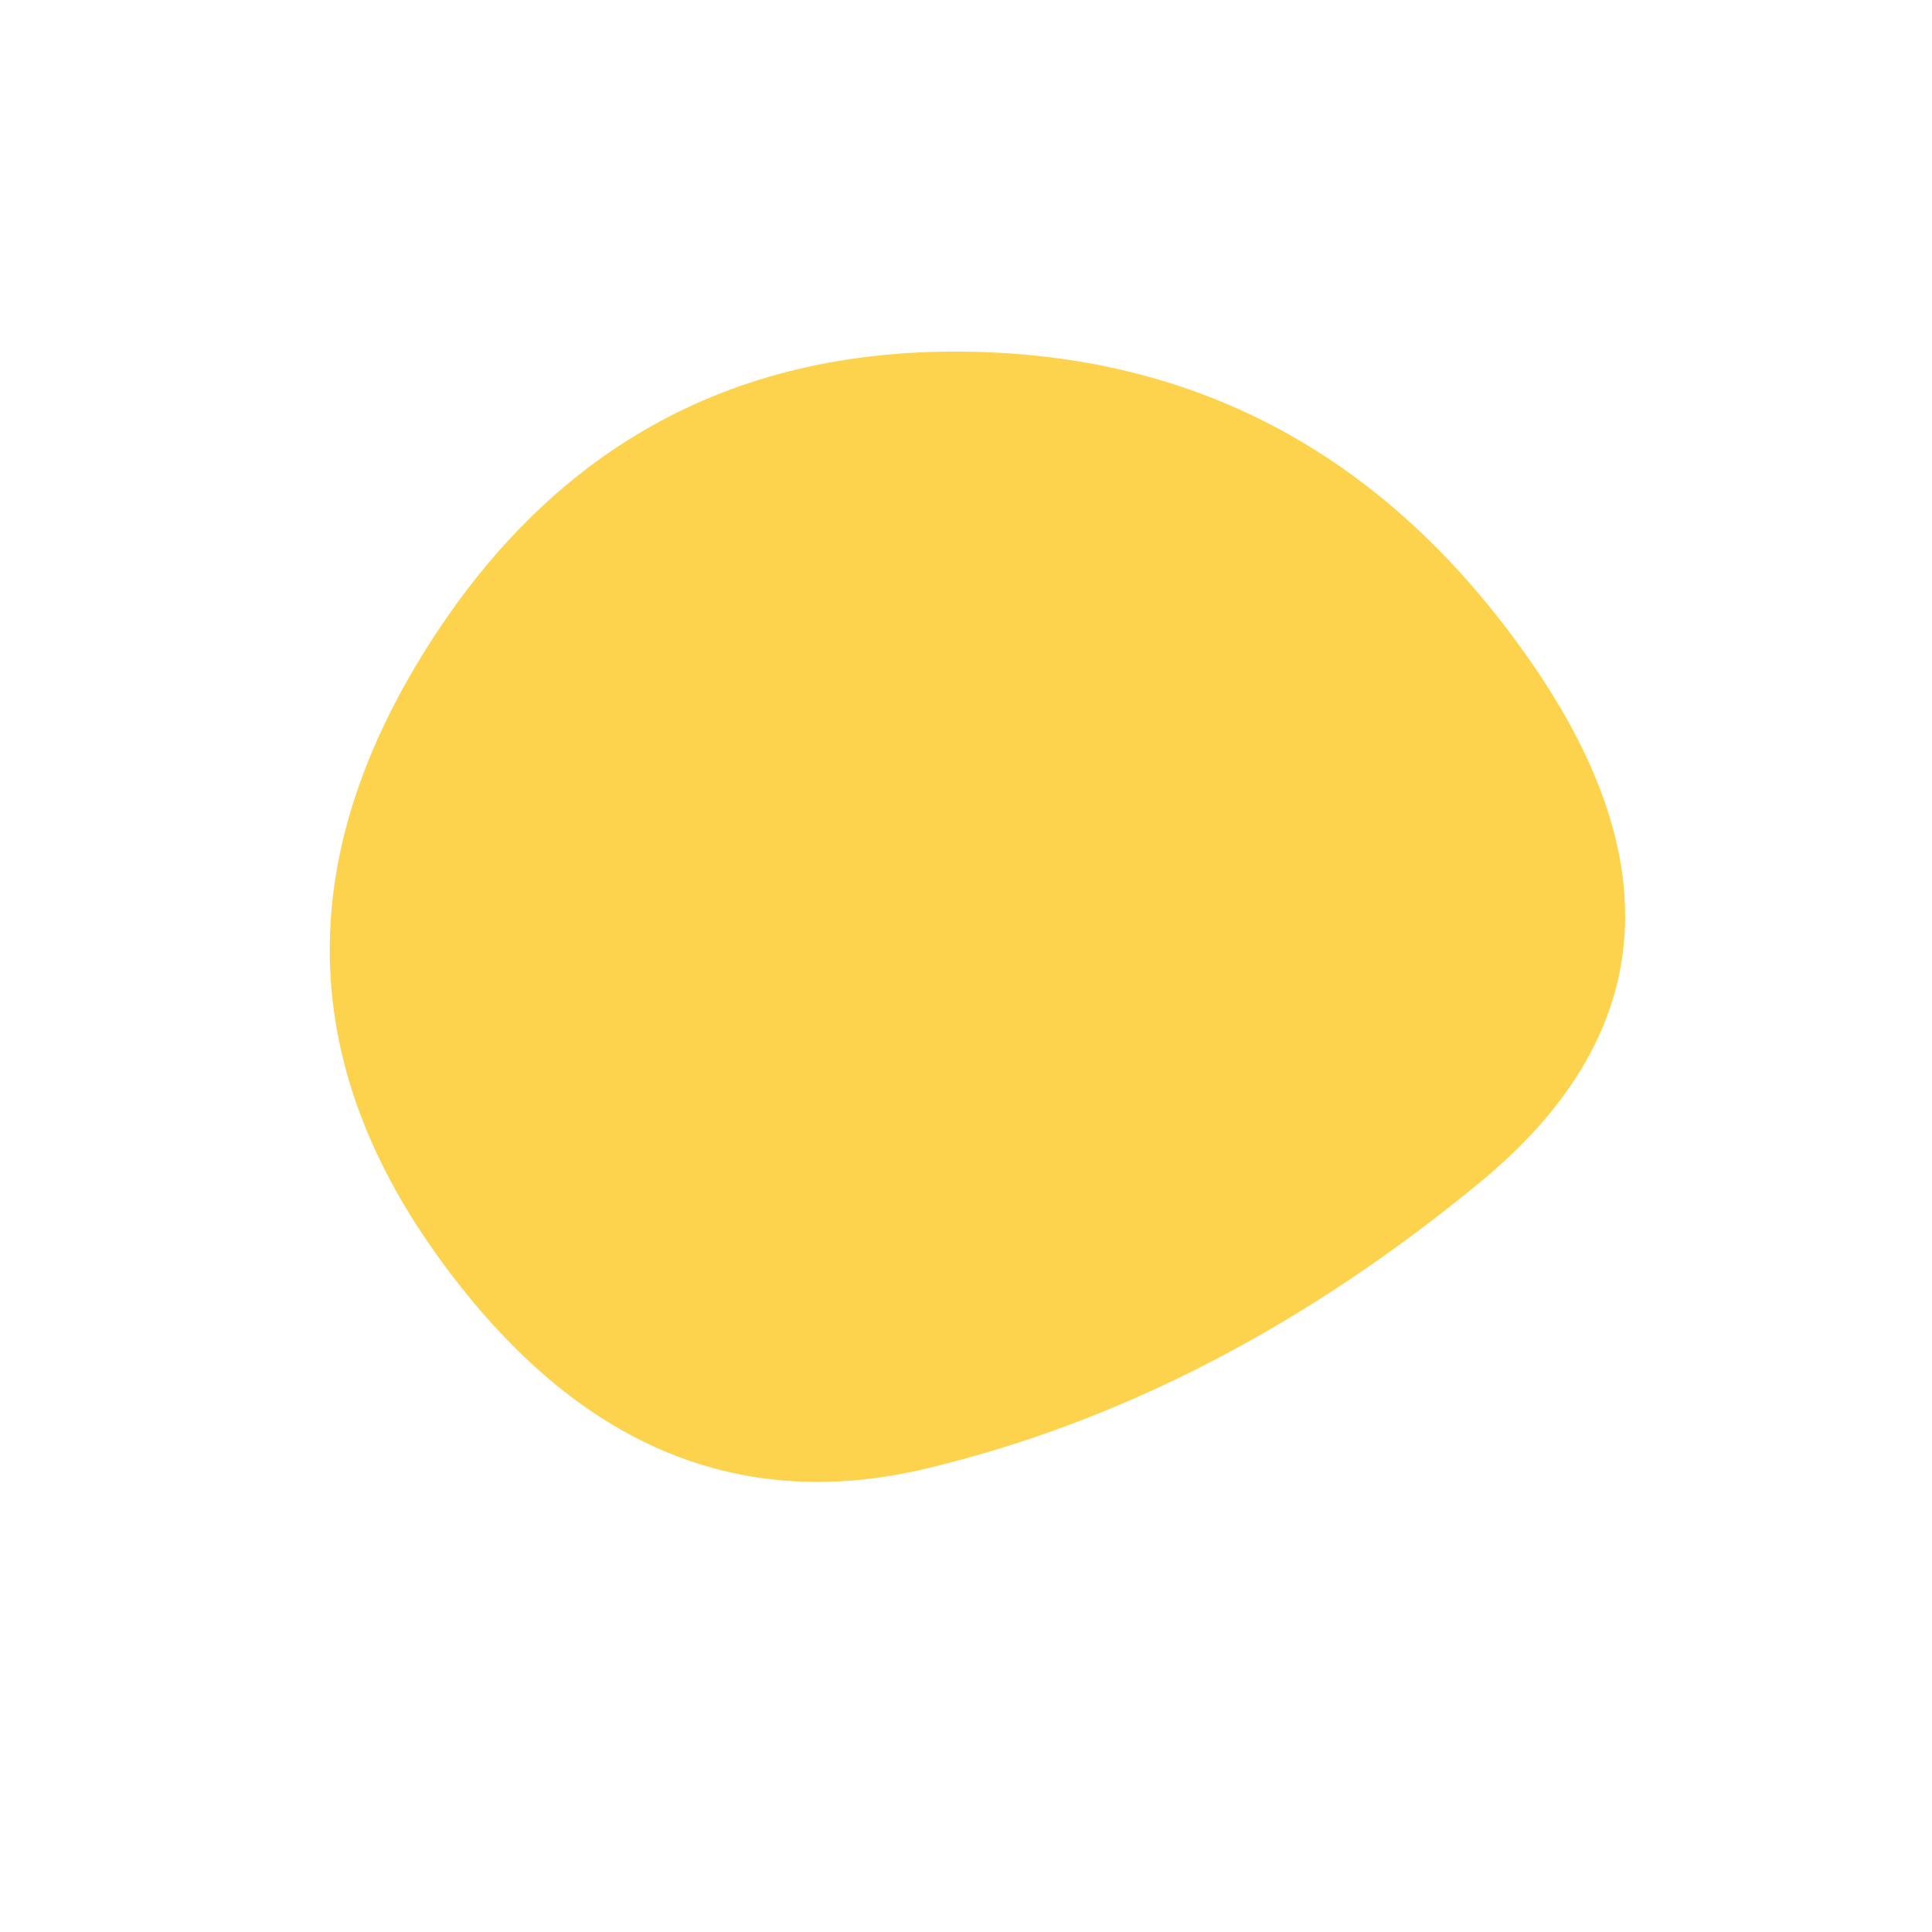
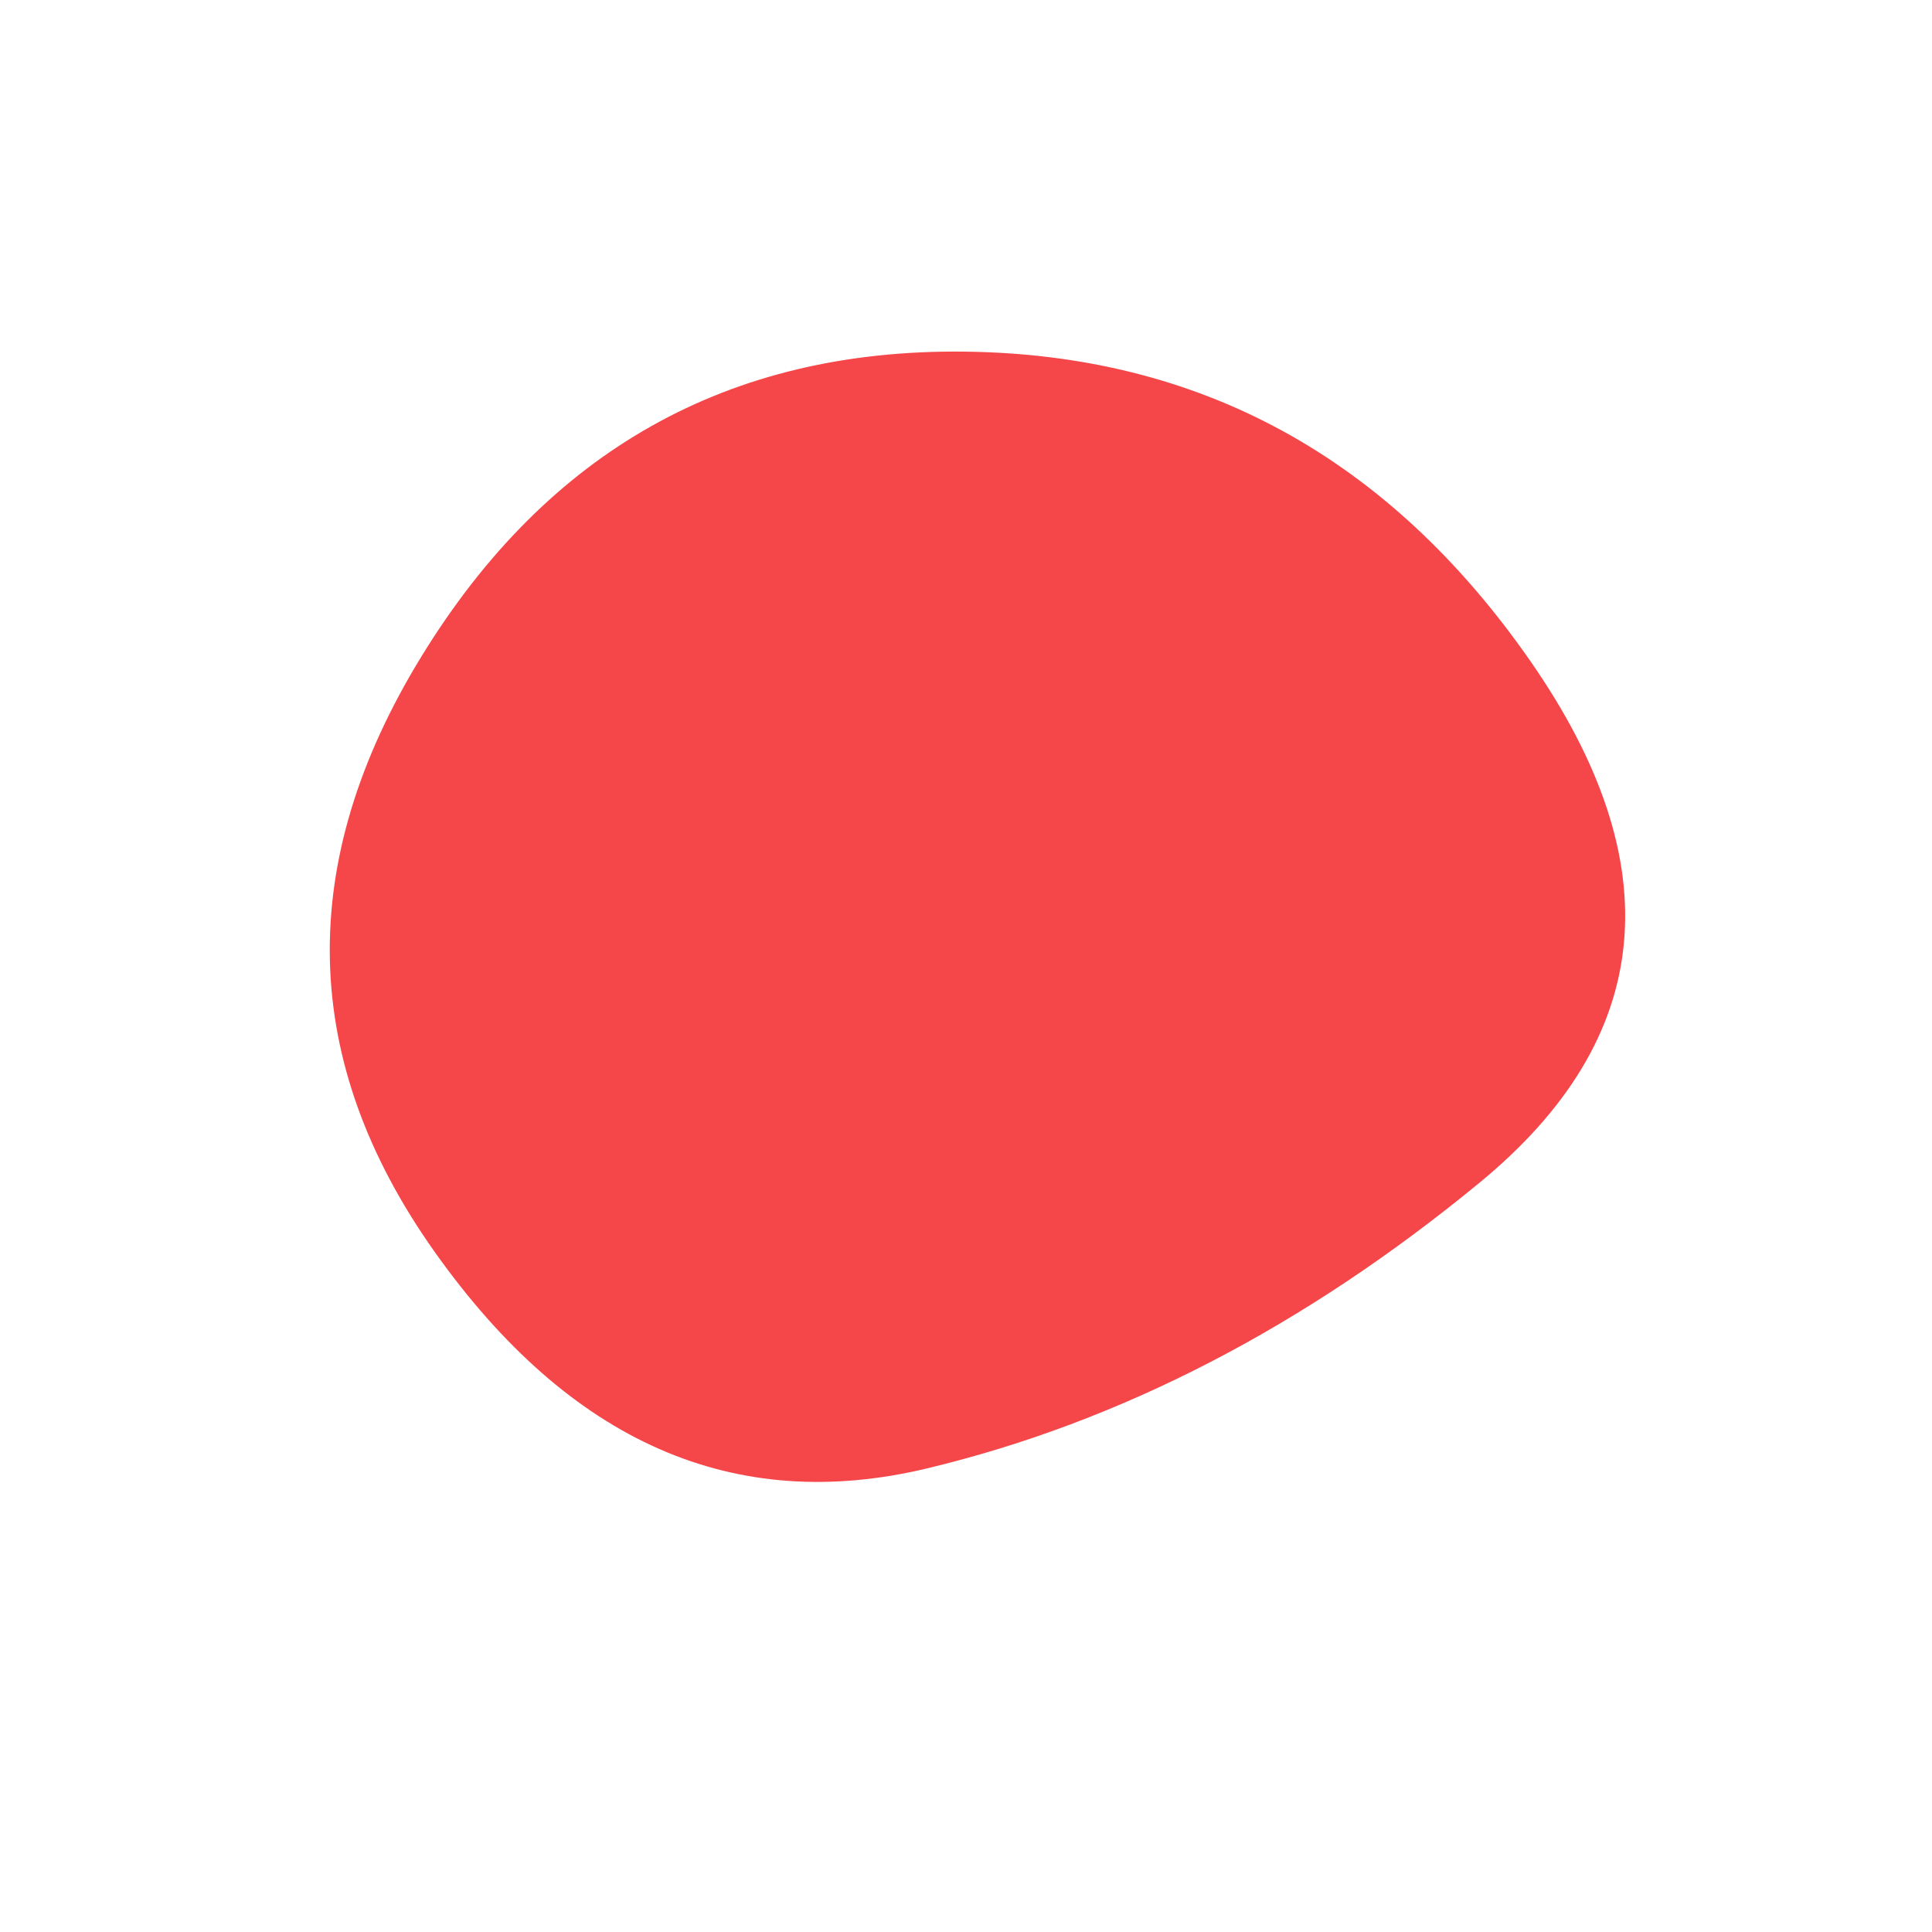
<svg xmlns="http://www.w3.org/2000/svg" viewBox="0 0 500 500" width="100%" id="blobSvg">
-   <path id="blob" d="M383,306Q315,362,240,380Q165,398,112.5,324Q60,250,109,170Q158,90,249.5,91Q341,92,396,171Q451,250,383,306Z" fill="#FDD34D" />
+   <style type="text/css">
+   .cc-lead{fill: rgba(0,0,0,0.45);}
+   .cc-base{fill: #dddddd;}
+ </style>
+   <path id="blob" d="M383,306Q315,362,240,380Q165,398,112.5,324Q60,250,109,170Q158,90,249.5,91Q341,92,396,171Q451,250,383,306Z" fill="#F54749" />
</svg>
